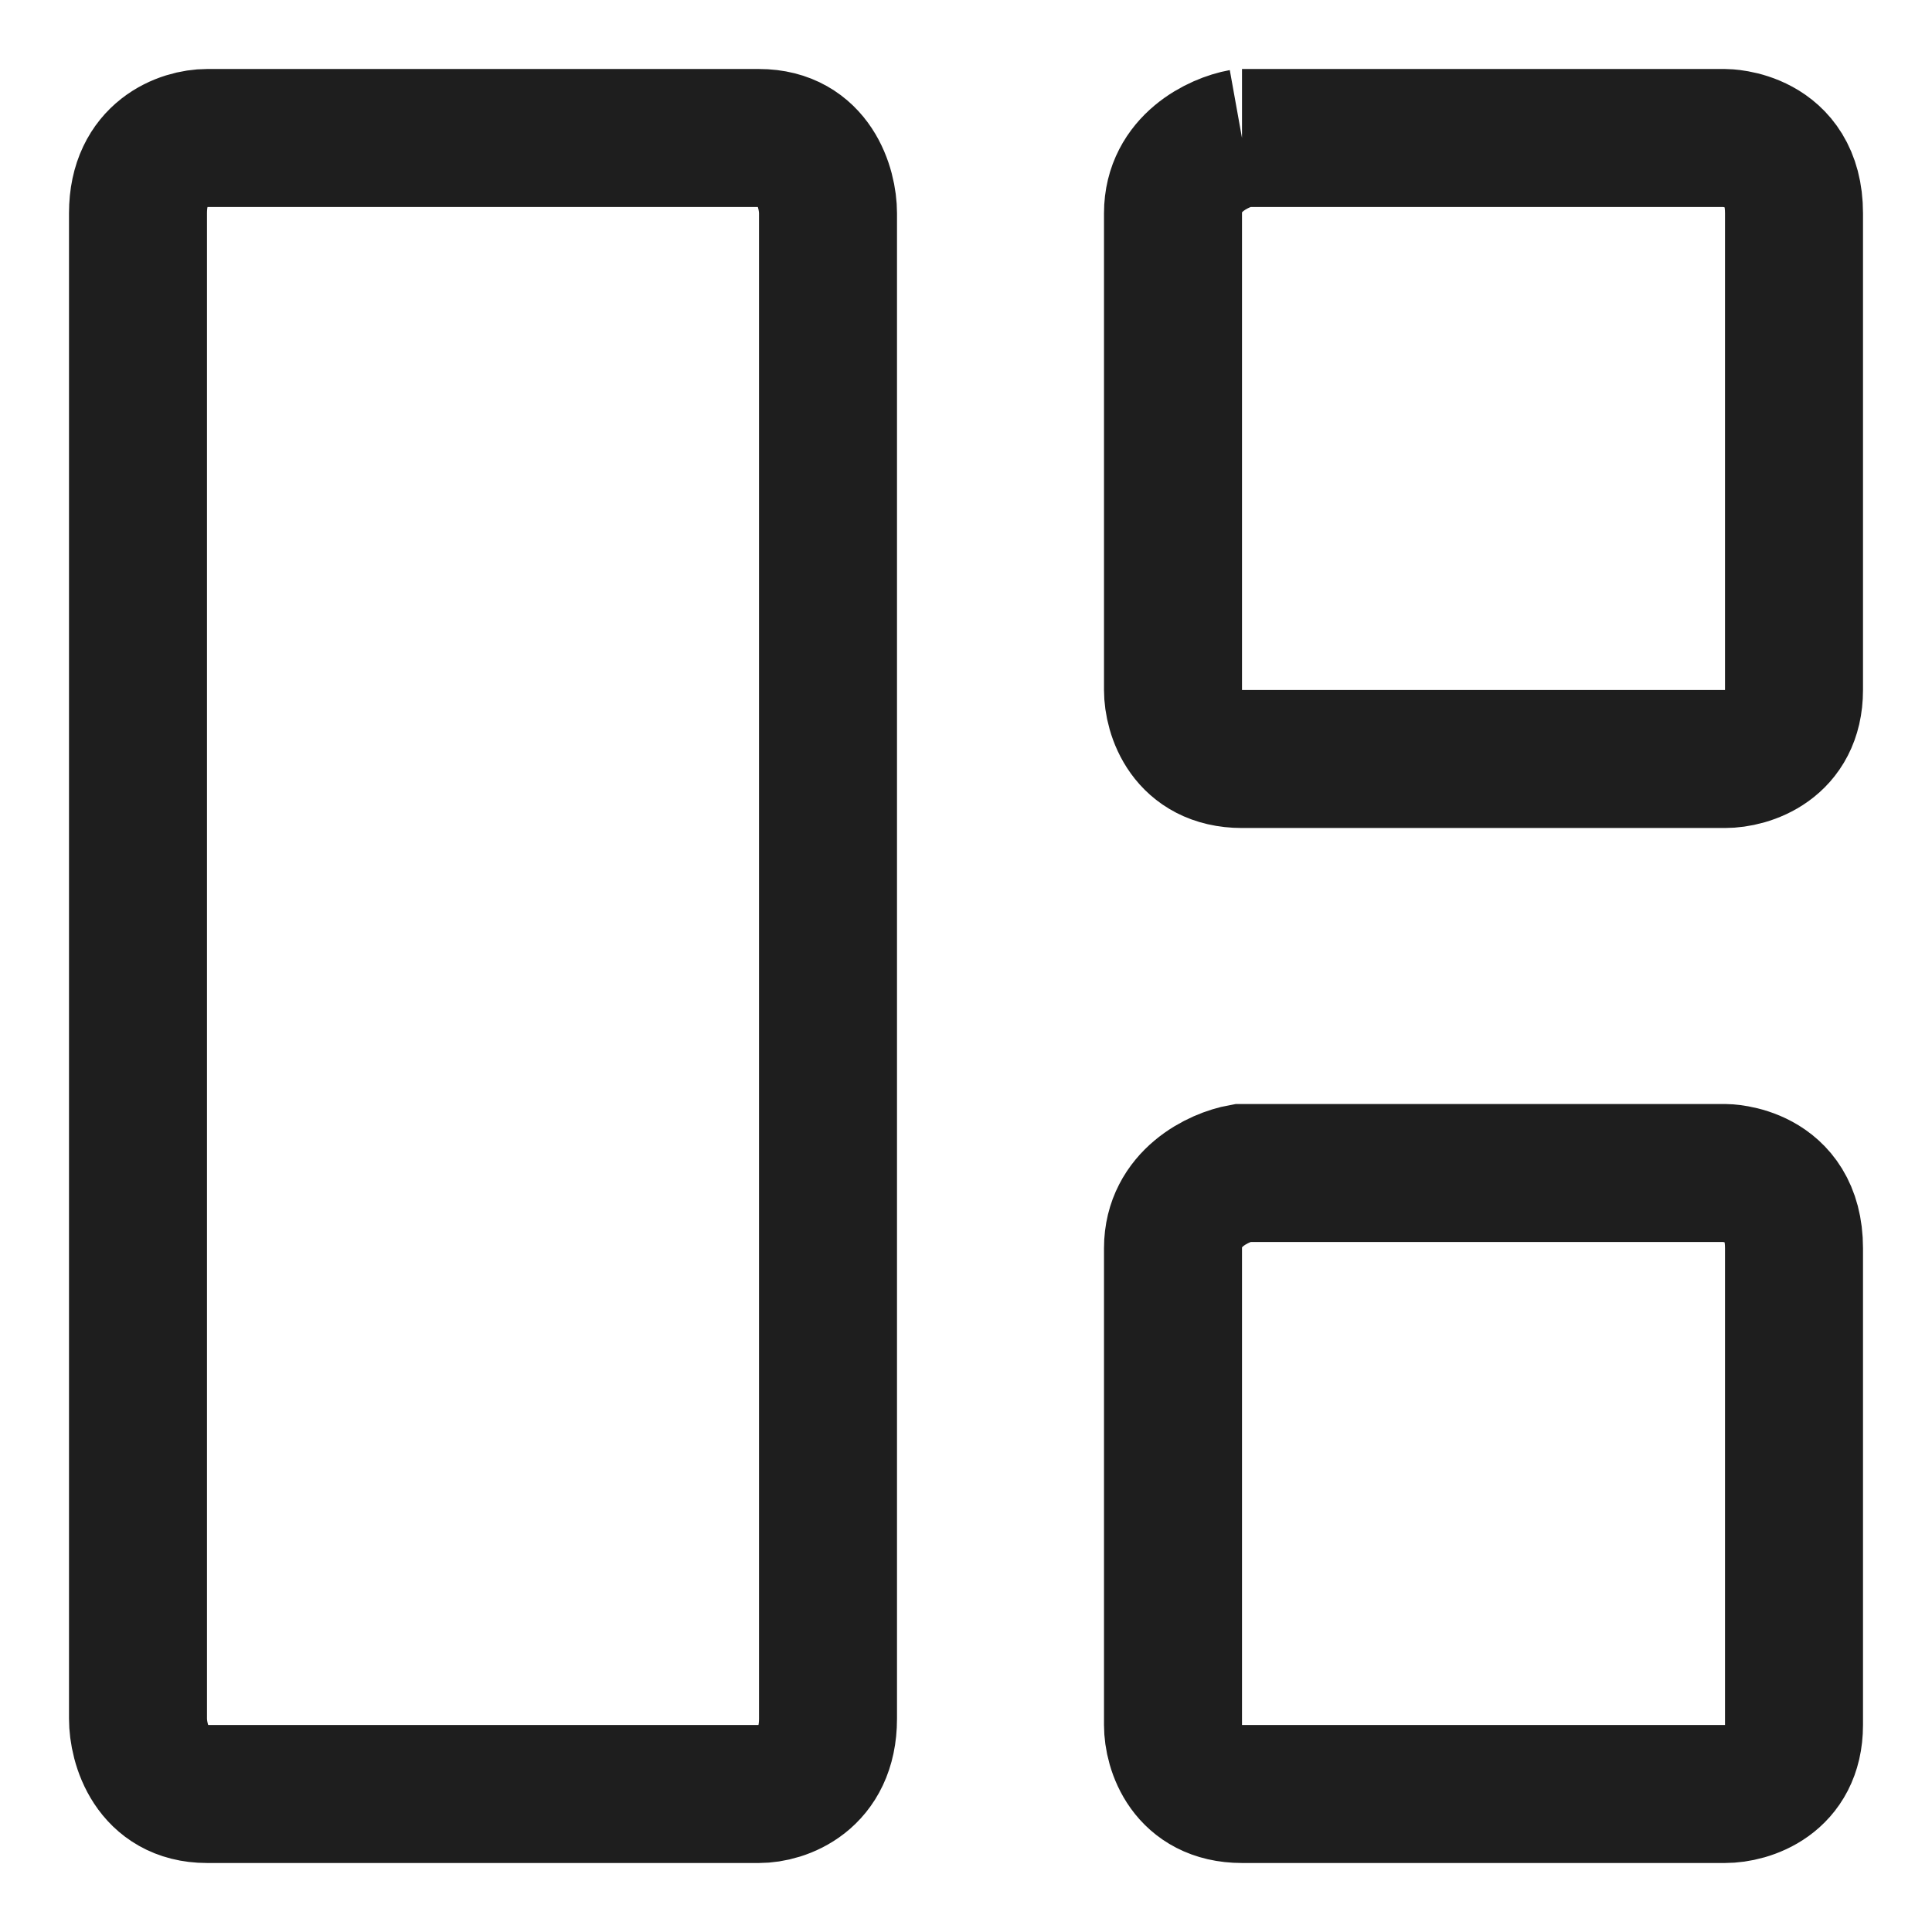
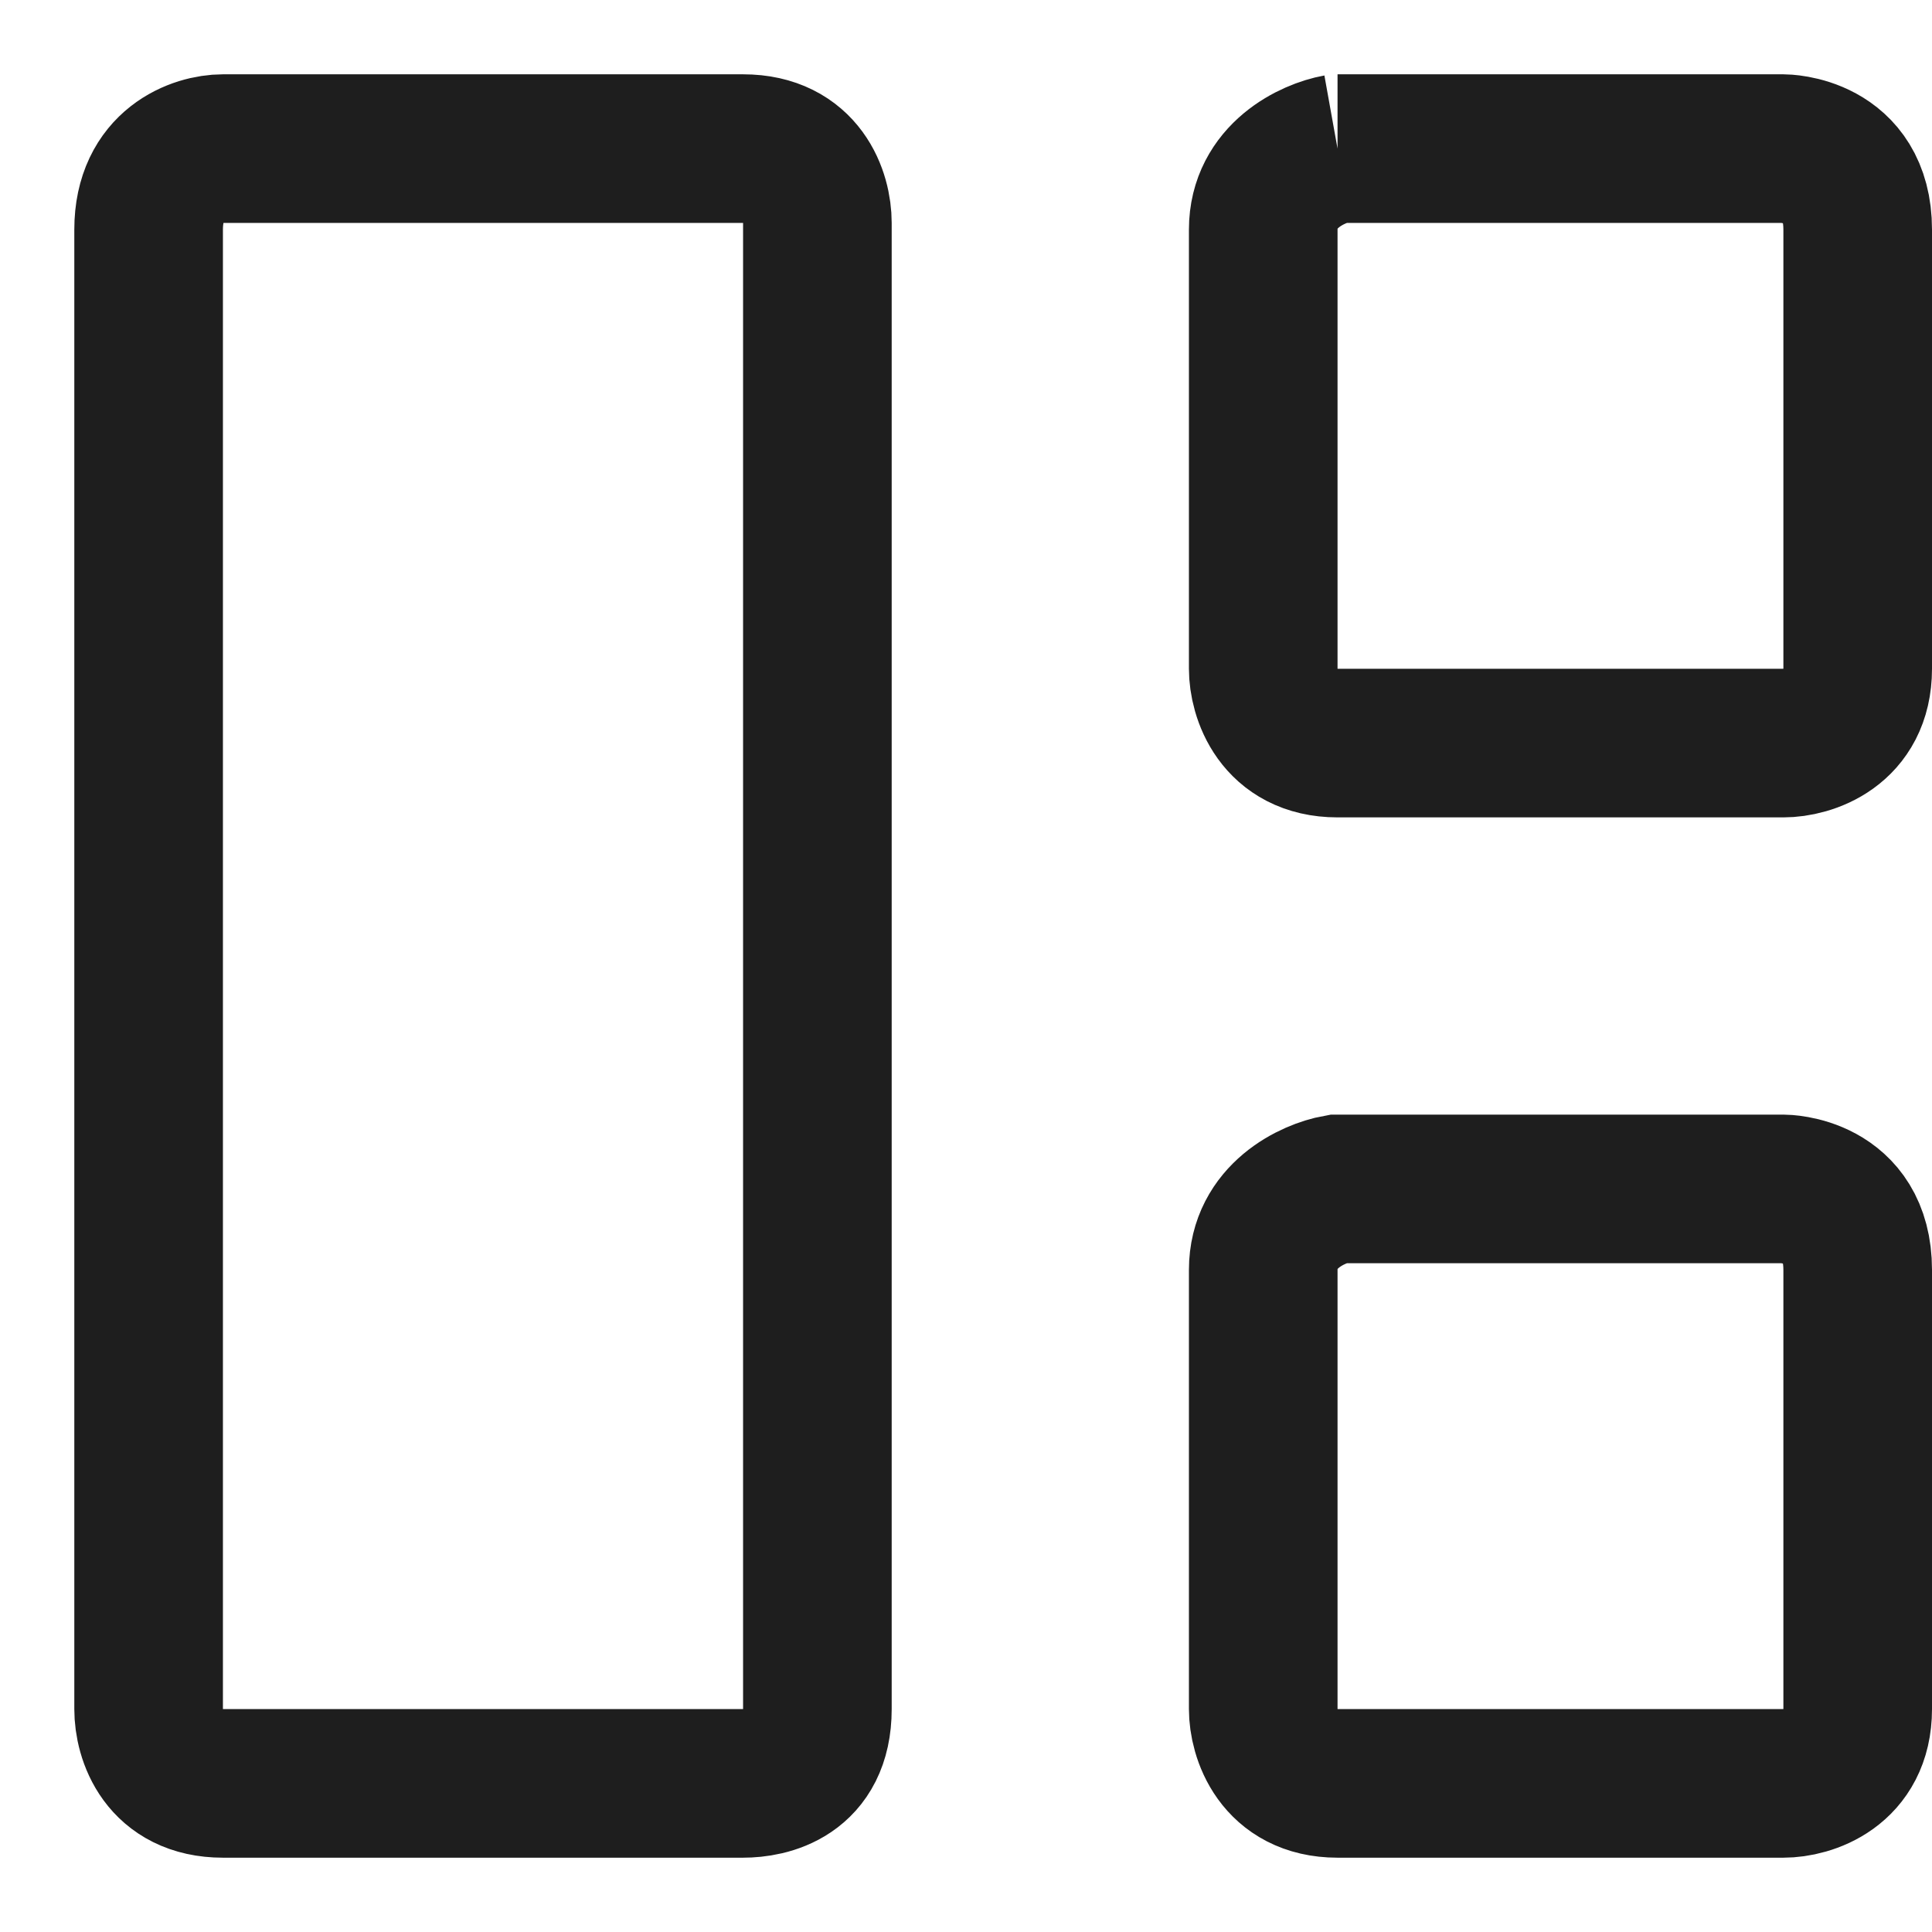
- <svg xmlns="http://www.w3.org/2000/svg" width="14" height="14" viewBox="0 0 14 14" fill="none">
-   <path d="M1.5 1C1.333 1 1 1.109 1 1.545M1.5 1C2.667 1 5.1 1 5.5 1M1.5 1H5.5M1 1.545C1 1.982 1 9 1 12.454M1 1.545V12.454M1 12.454C1 12.636 1.1 13 1.5 13M1.5 13C1.9 13 4.333 13 5.5 13M1.5 13H5.5M5.5 13C5.667 13 6 12.891 6 12.454M6 12.454C6 12.018 6 5 6 1.545M6 12.454V1.545M6 1.545C6 1.364 5.9 1 5.5 1M13 1.545C13 1 12.5 1 12.5 1M13 1.545C13 2.379 13 4.6 13 5M13 1.545V5M12.5 1C12.5 1 9.667 1 9 1M12.5 1H9M9 1C8.833 1.03 8.5 1.182 8.5 1.545M8.5 1.545C8.5 1.909 8.5 4 8.5 5M8.5 1.545V5M8.5 5C8.5 5.167 8.6 5.5 9 5.5M9 5.5C9.4 5.5 11.5 5.5 12.5 5.5M9 5.5H12.5M12.5 5.5C12.667 5.5 13 5.4 13 5M13 9.045C13 8.5 12.5 8.5 12.5 8.5H9C8.833 8.53 8.5 8.682 8.5 9.045V10.773V12.5C8.5 12.667 8.6 13 9 13H12.5C12.667 13 13 12.9 13 12.5V9.045Z" stroke="#1E1E1E" />
+ <svg xmlns="http://www.w3.org/2000/svg" width="13" height="13" viewBox="0 0 13 13" fill="none">
+   <path d="M1.5 1C1.333 1 1 1.109 1 1.545M1.5 1C2.667 1 4.6 1 5 1M1.5 1H5M1 1.545C1 1.982 1 8.045 1 11.5M1 1.545V11.5M1 11.5C1 11.682 1.1 12 1.5 12M1.5 12C1.9 12 3.833 12 5 12M1.5 12H5M5 12C5.167 12 5.5 11.936 5.5 11.5M5.5 11.5C5.5 11.064 5.5 4.955 5.5 1.5M5.5 11.5V1.5M5.5 1.5C5.5 1.318 5.4 1 5 1M12.5 1.545C12.5 1 12 1 12 1M12.5 1.545C12.5 2.379 12.5 4.1 12.5 4.5M12.5 1.545V4.5M12 1C12 1 9.667 1 9 1M12 1H9M9 1C8.833 1.03 8.5 1.182 8.5 1.545M8.5 1.545C8.5 1.909 8.5 3.5 8.5 4.5M8.5 1.545V4.5M8.5 4.5C8.5 4.667 8.6 5 9 5M9 5C9.4 5 11 5 12 5M9 5H12M12 5C12.167 5 12.5 4.9 12.5 4.5M12.5 8.545C12.5 8 12 8 12 8H9C8.833 8.03 8.5 8.182 8.5 8.545V9.773V11.5C8.5 11.667 8.6 12 9 12H12C12.167 12 12.5 11.9 12.5 11.5V8.545Z" stroke="#1E1E1E" />
</svg>
